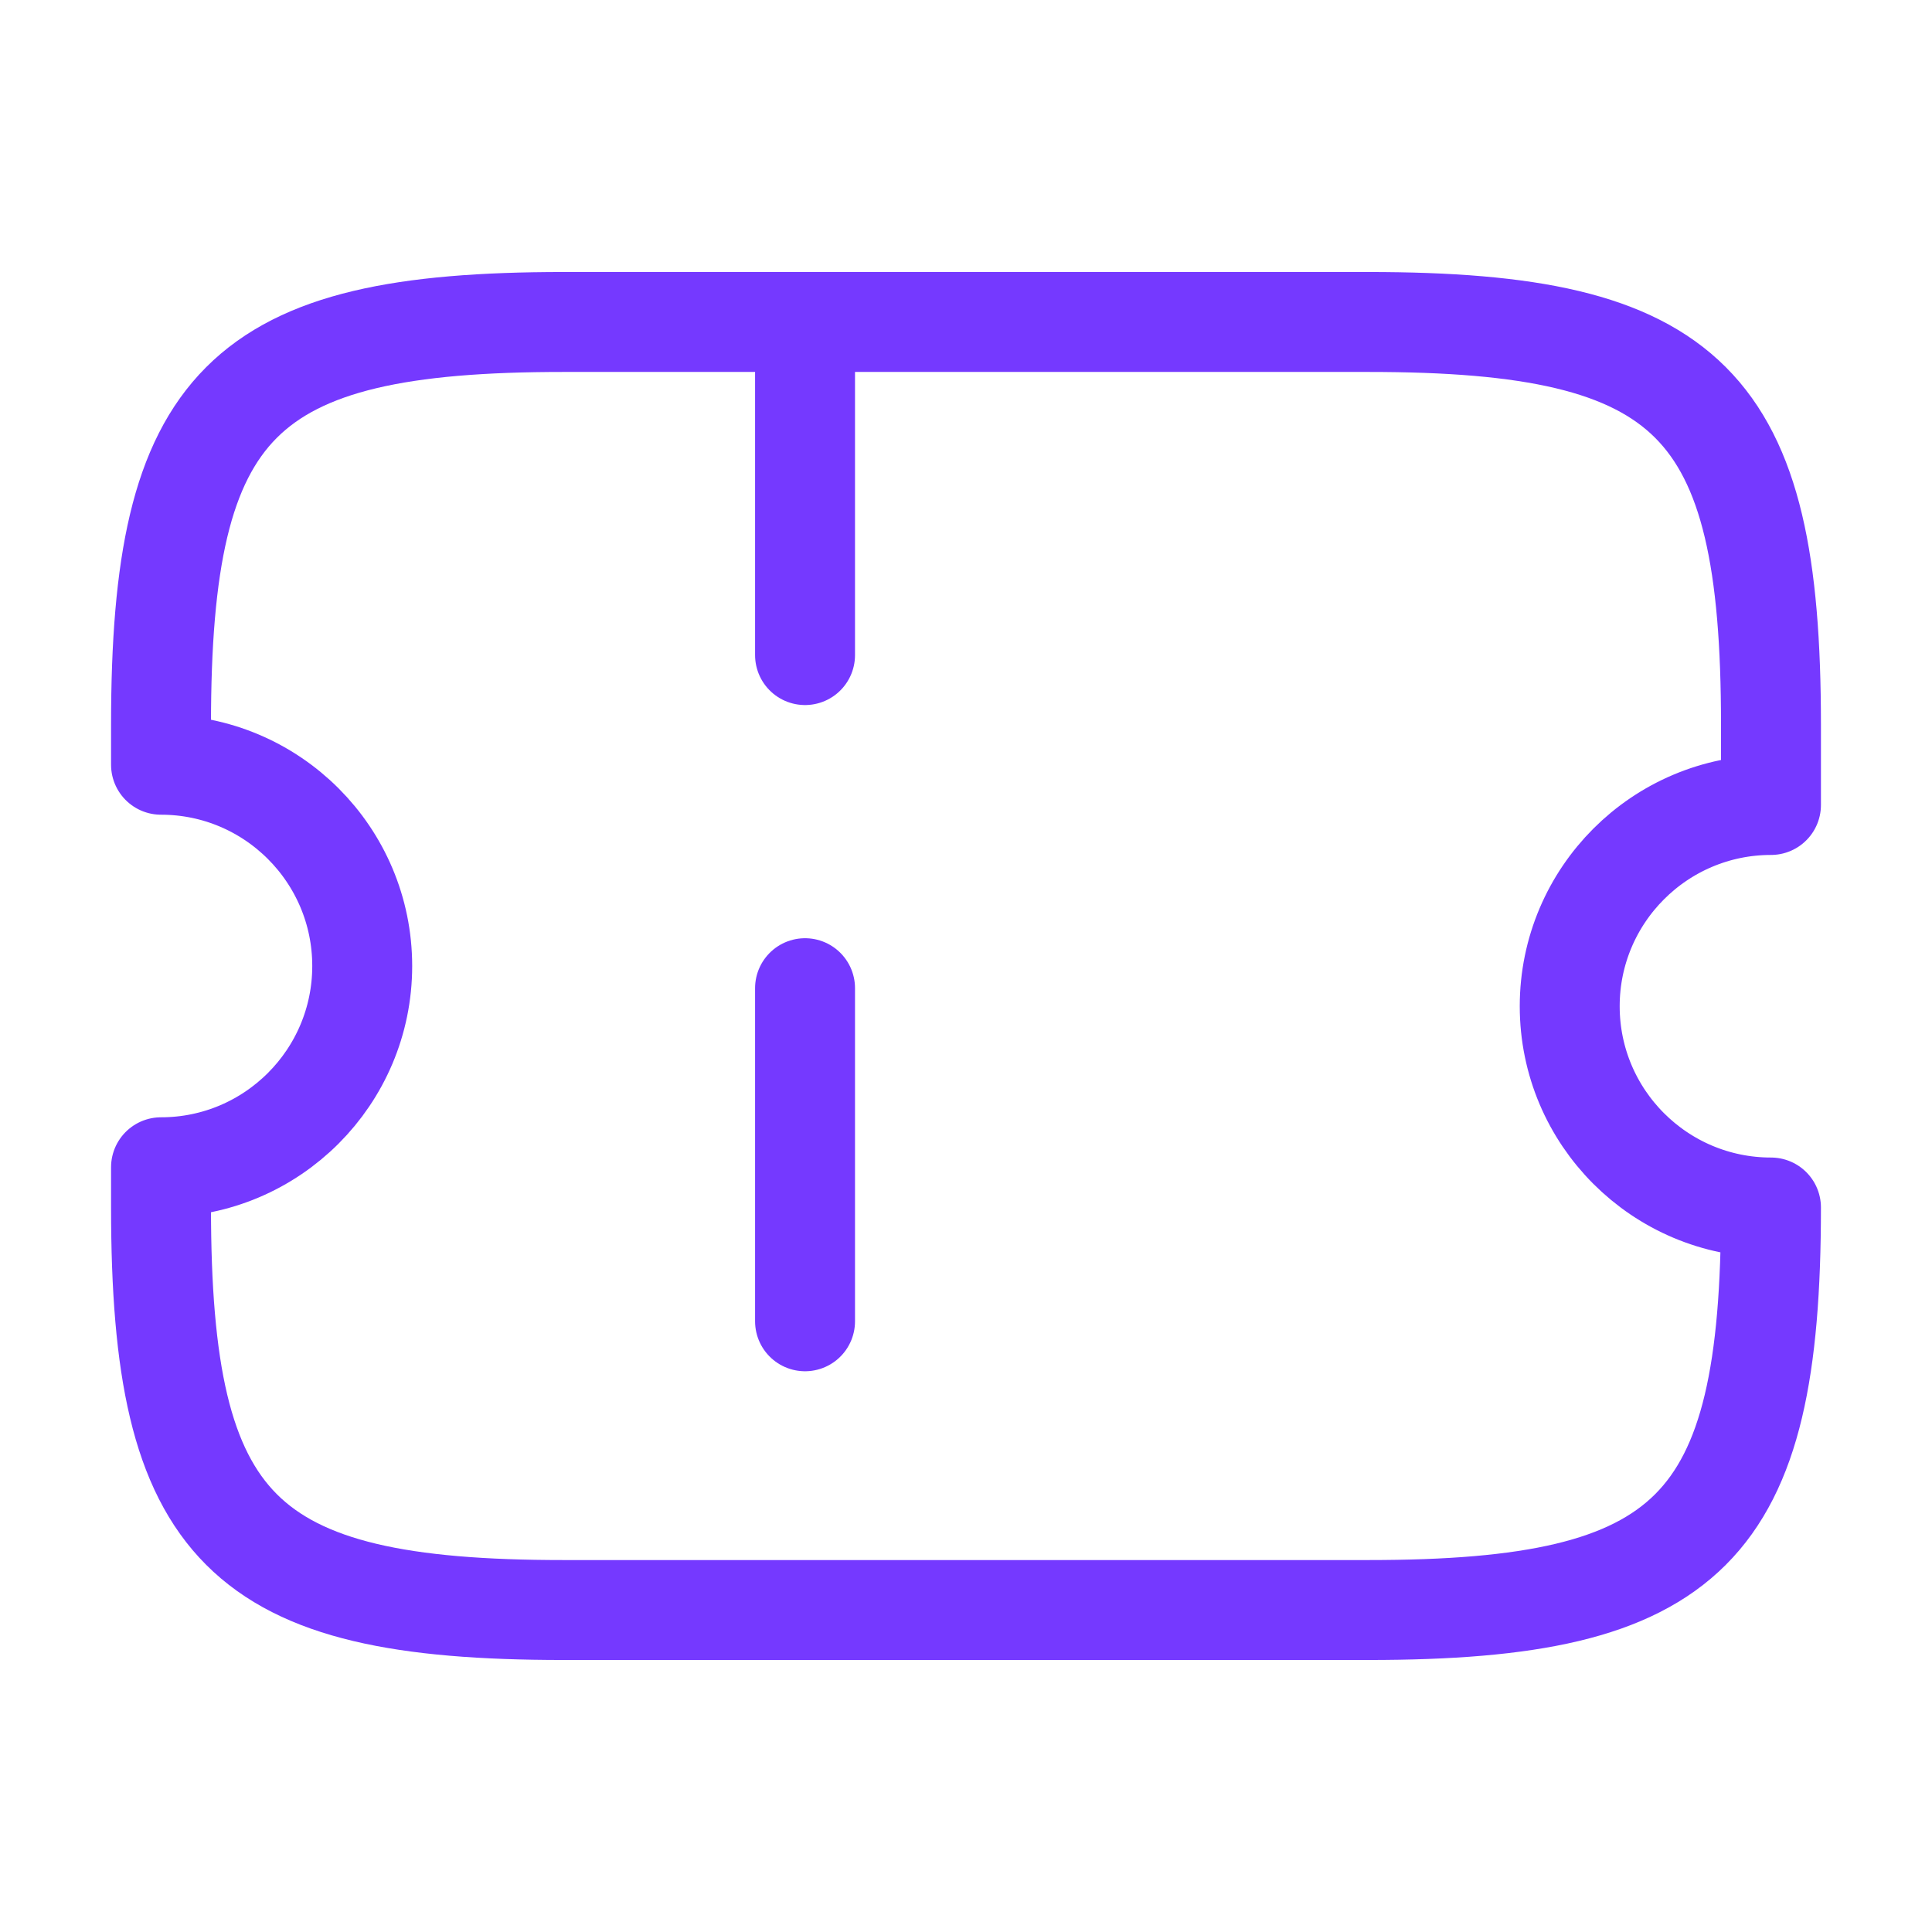
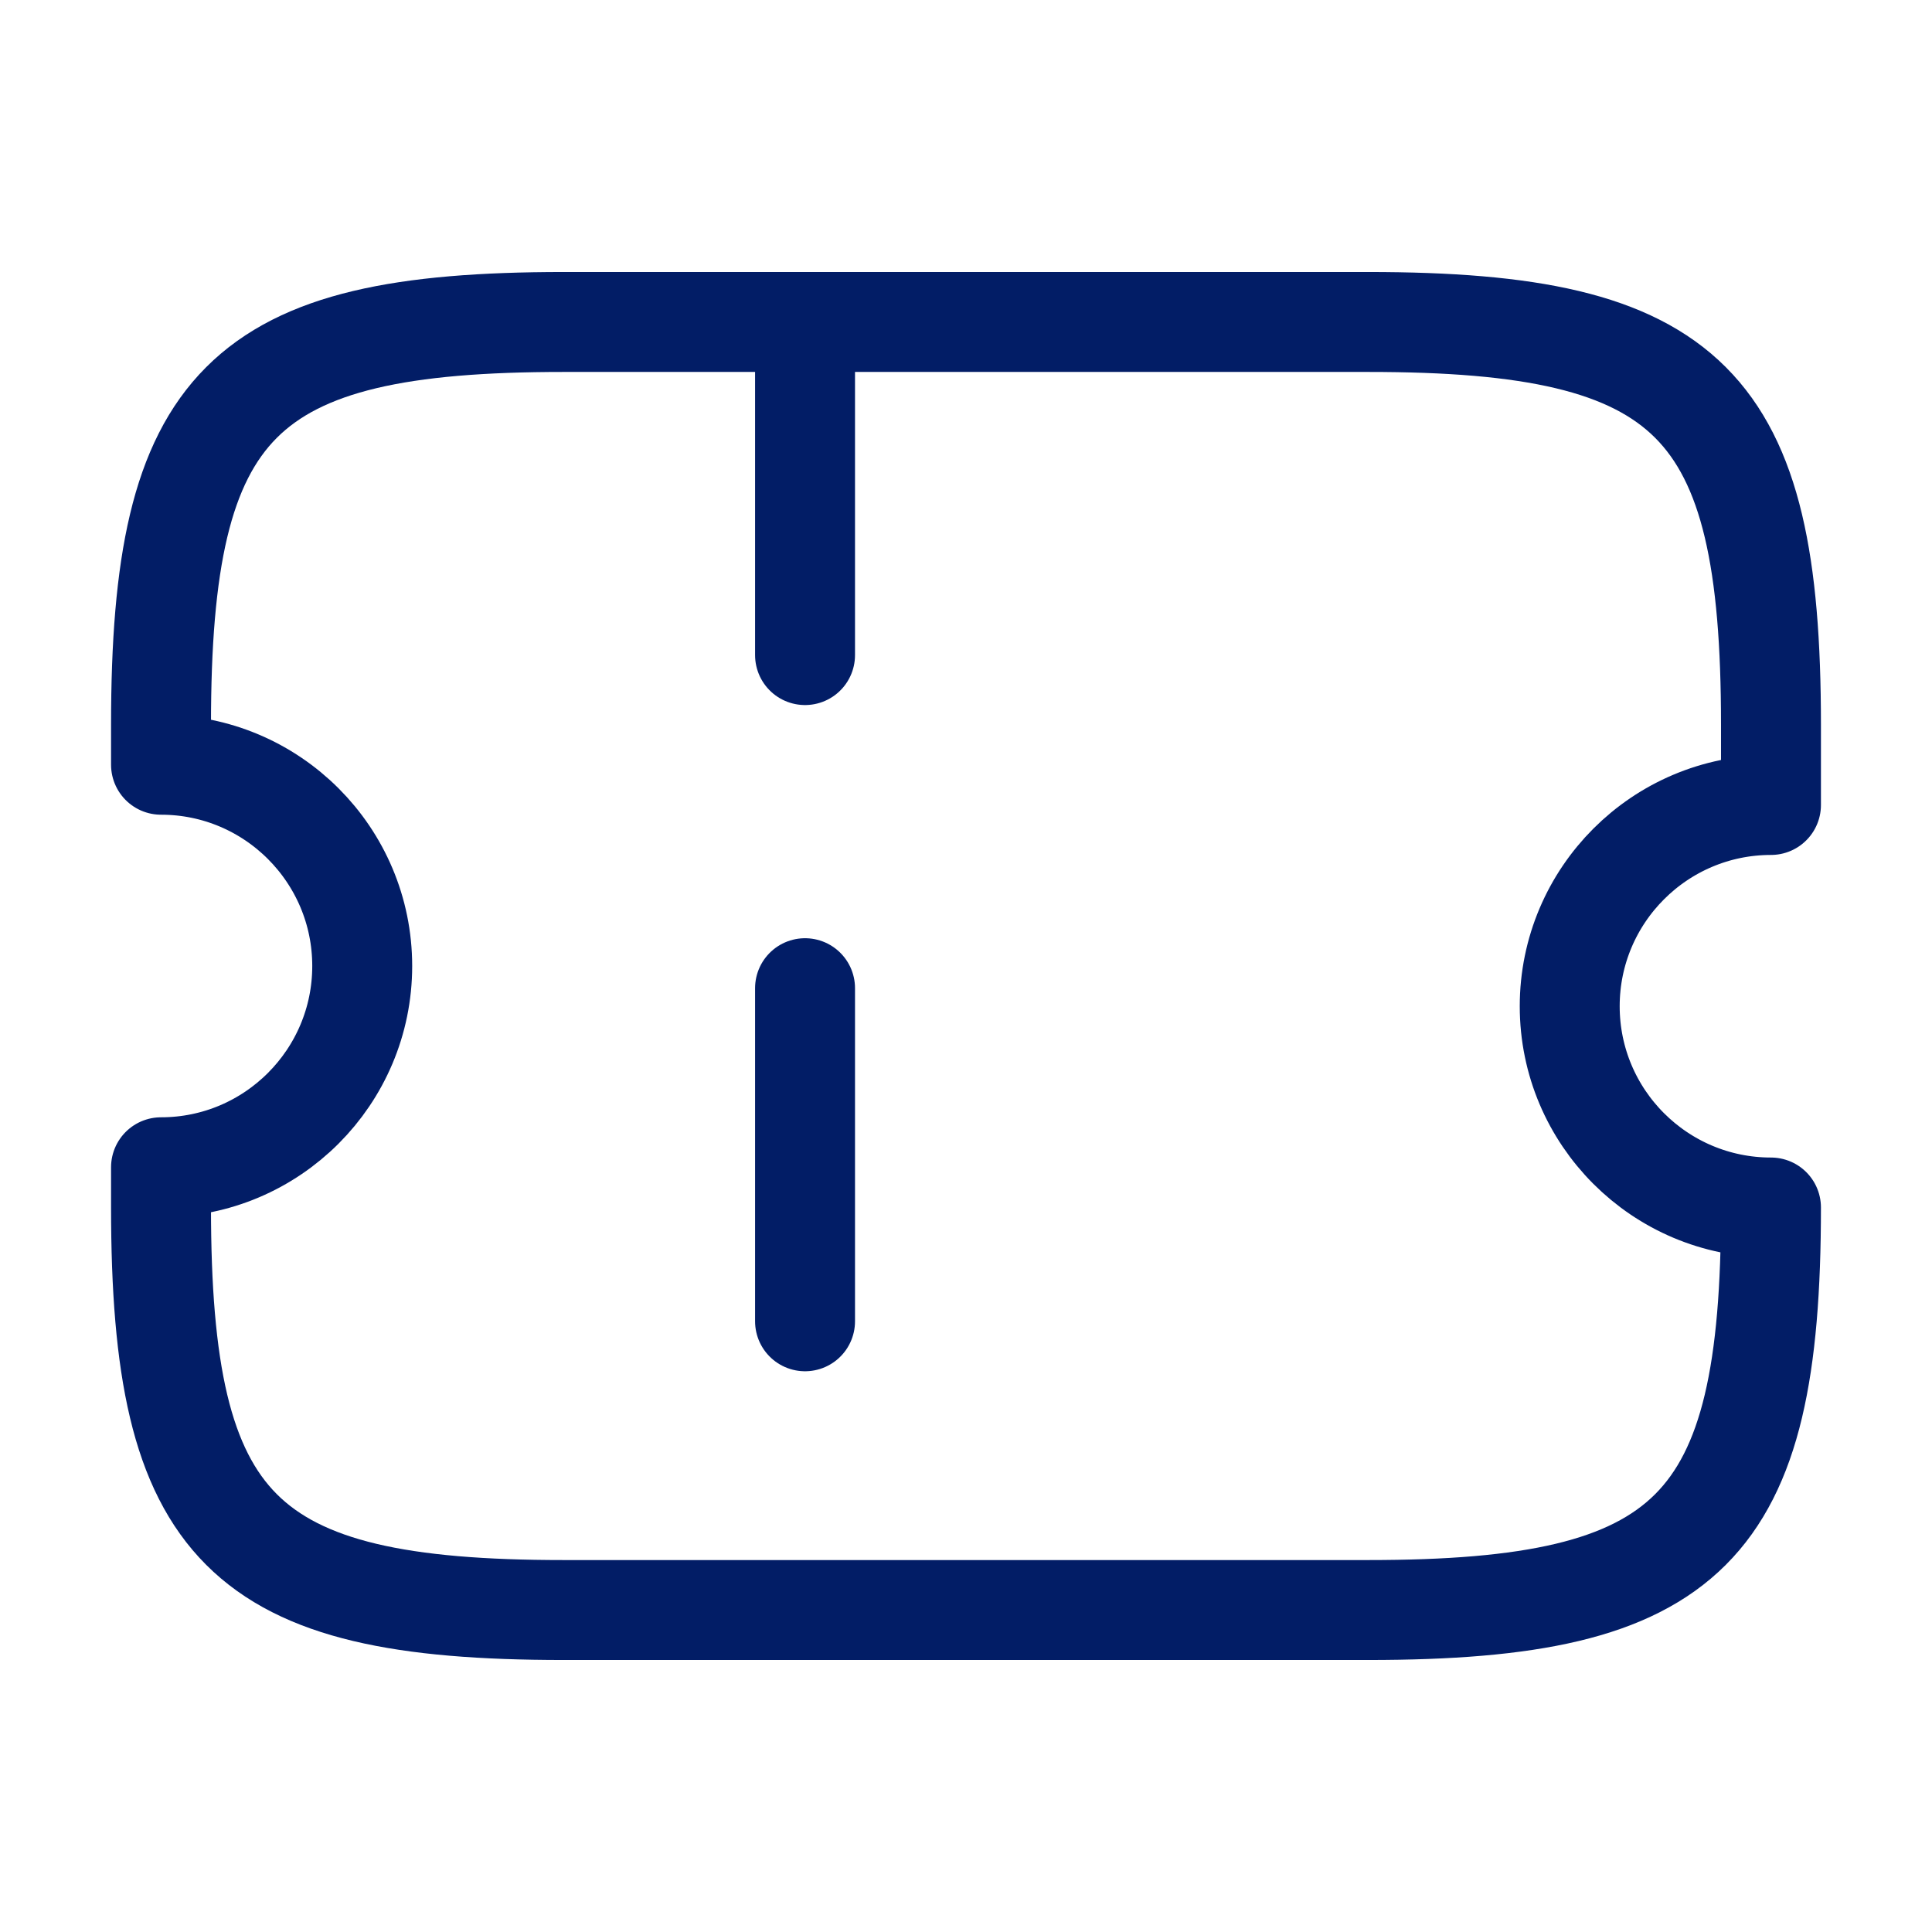
<svg xmlns="http://www.w3.org/2000/svg" width="29" height="29" viewBox="0 0 29 29" fill="none">
-   <path d="M23.562 15.104C23.562 13.437 24.916 12.083 26.583 12.083V10.875C26.583 6.042 25.375 4.833 20.541 4.833H8.458C3.625 4.833 2.417 6.042 2.417 10.875V11.479C4.084 11.479 5.437 12.832 5.437 14.5C5.437 16.167 4.084 17.521 2.417 17.521V18.125C2.417 22.958 3.625 24.167 8.458 24.167H20.541C25.375 24.167 26.583 22.958 26.583 18.125C24.916 18.125 23.562 16.772 23.562 15.104Z" stroke="#7539FF" stroke-width="1.5" stroke-linecap="round" stroke-linejoin="round" />
-   <path d="M12.084 4.833L12.084 24.167" stroke="#7539FF" stroke-width="1.5" stroke-linecap="round" stroke-linejoin="round" stroke-dasharray="5 5" />
+   <path d="M23.562 15.104C23.562 13.437 24.916 12.083 26.583 12.083V10.875C26.583 6.042 25.375 4.833 20.541 4.833H8.458C3.625 4.833 2.417 6.042 2.417 10.875V11.479C4.084 11.479 5.437 12.832 5.437 14.5C5.437 16.167 4.084 17.521 2.417 17.521V18.125C2.417 22.958 3.625 24.167 8.458 24.167H20.541C25.375 24.167 26.583 22.958 26.583 18.125C24.916 18.125 23.562 16.772 23.562 15.104Z" stroke="#021d66" stroke-width="1.5" stroke-linecap="round" stroke-linejoin="round" />
+   <path d="M12.084 4.833L12.084 24.167" stroke="#021d66" stroke-width="1.5" stroke-linecap="round" stroke-linejoin="round" stroke-dasharray="5 5" />
</svg>
